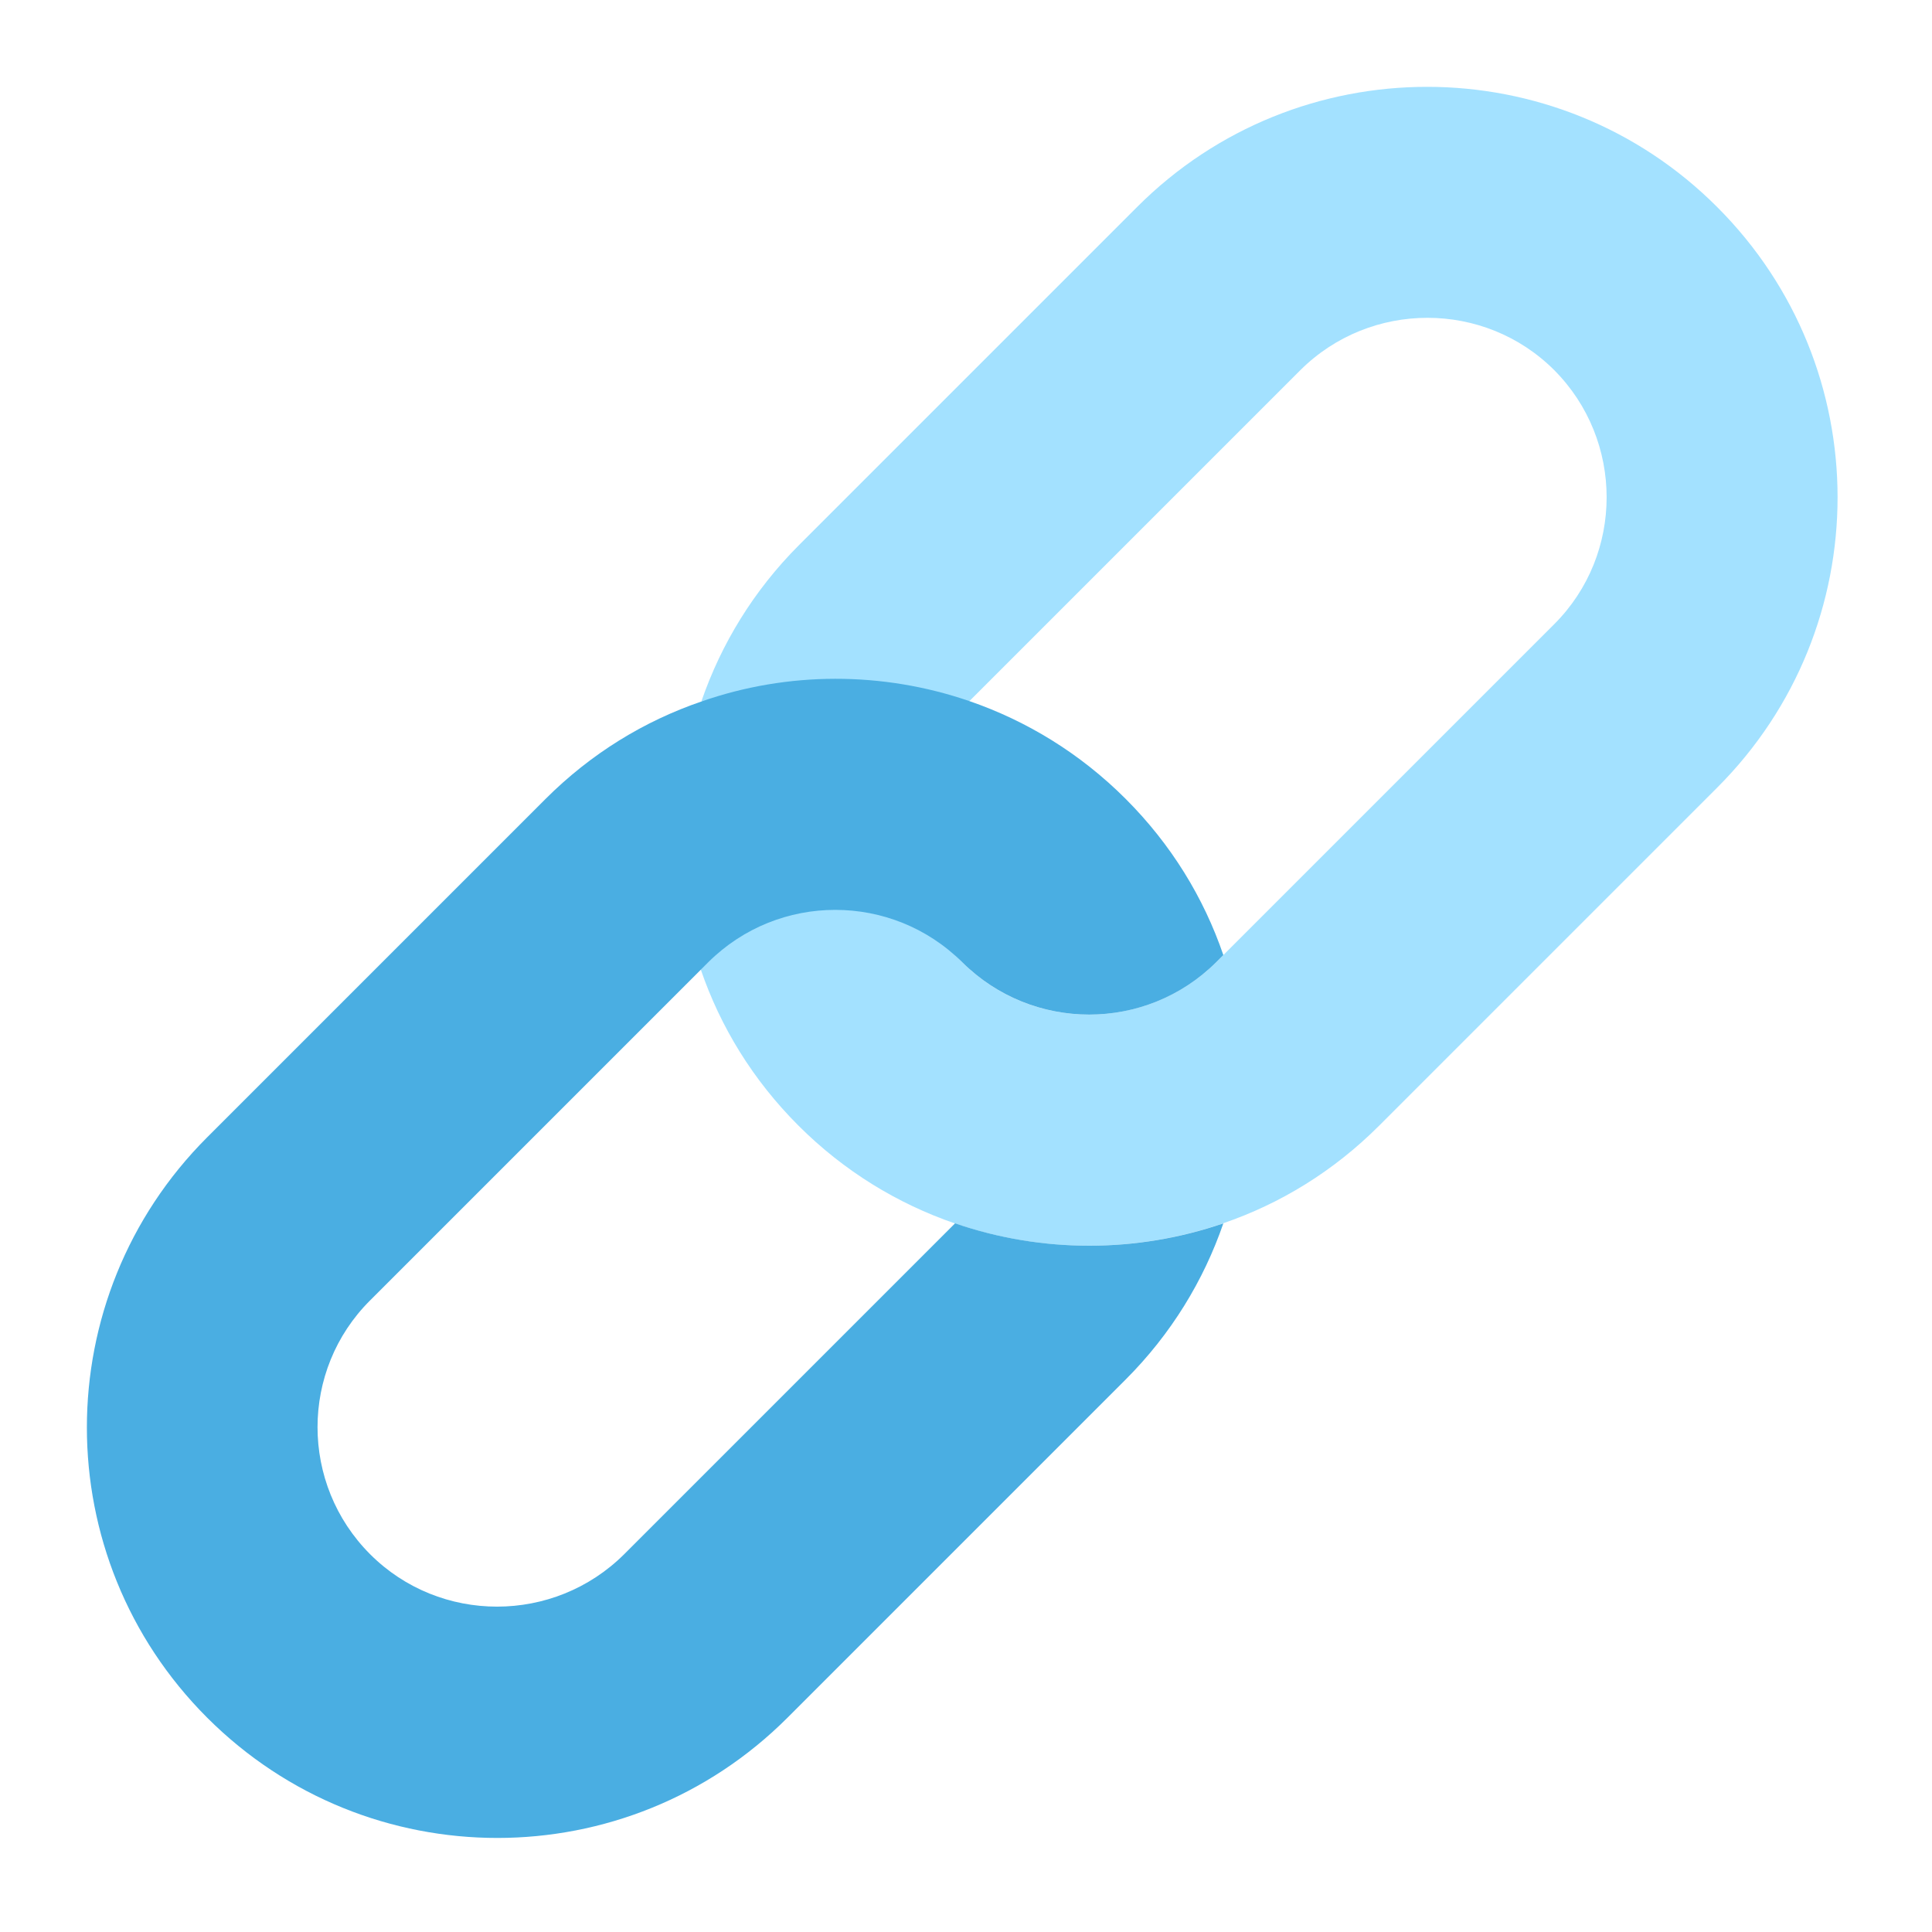
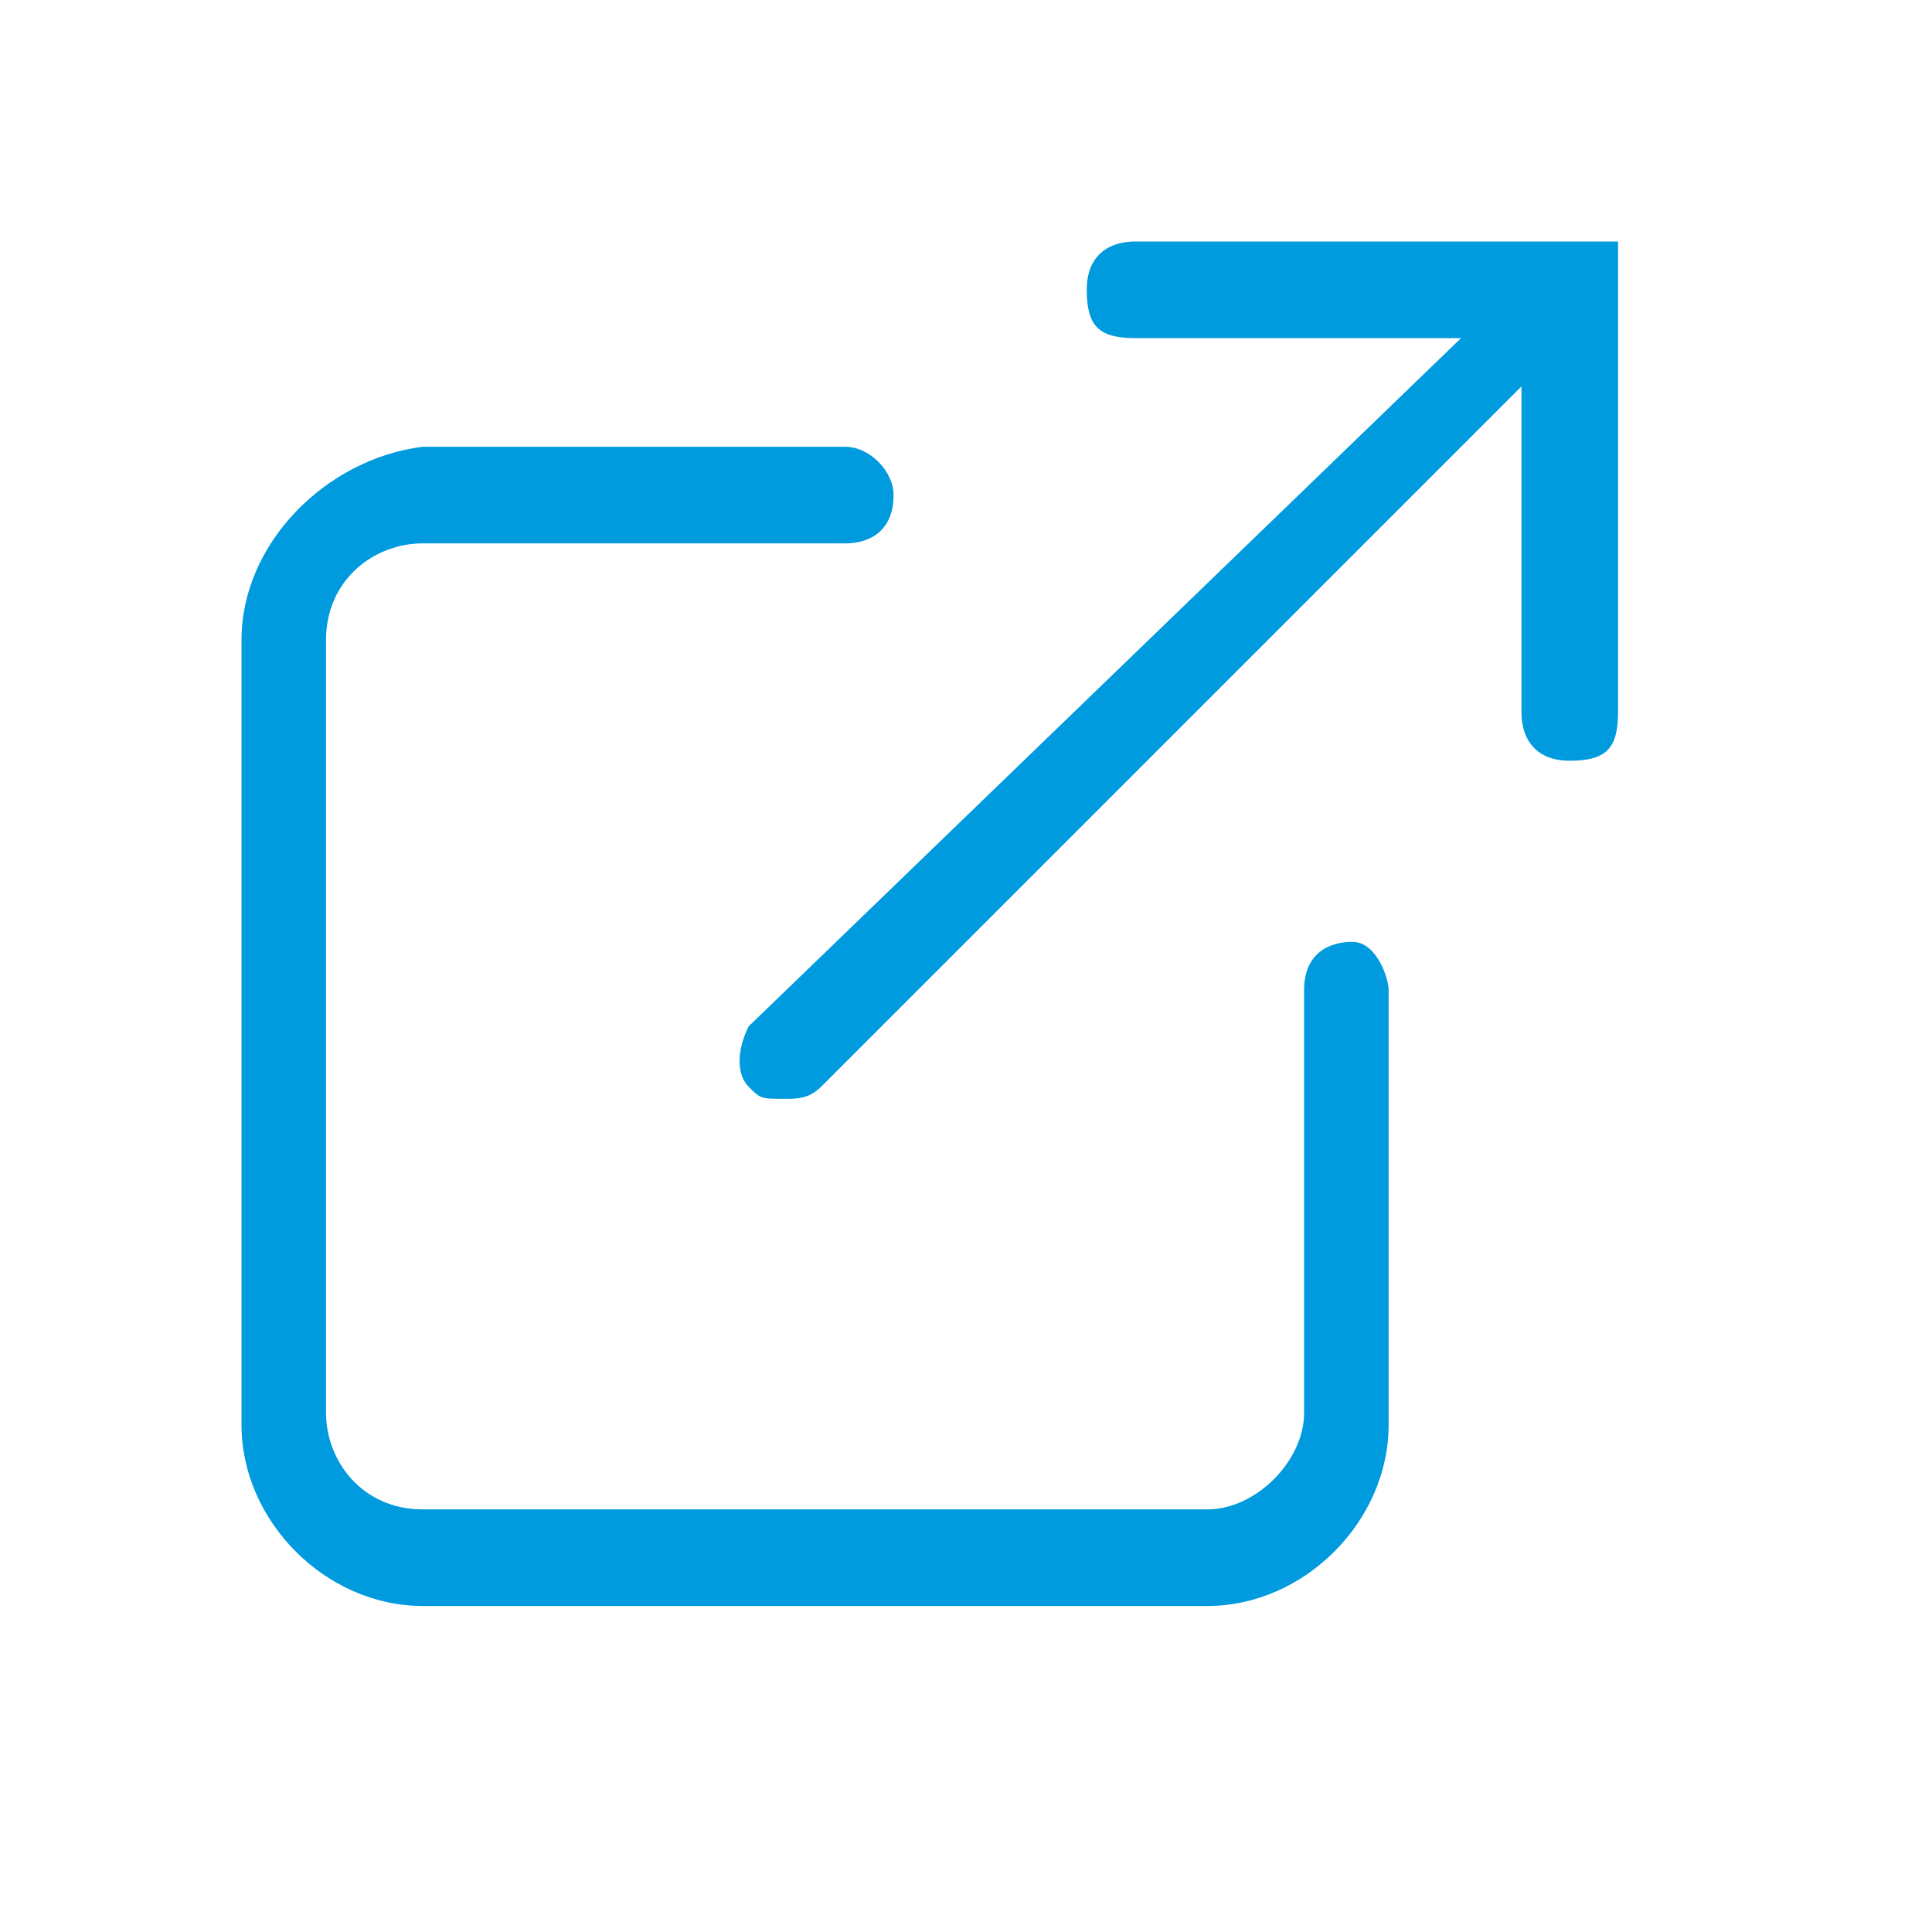
- <svg xmlns="http://www.w3.org/2000/svg" version="1.1" id="Layer_1" x="0px" y="0px" viewBox="0 0 512 512" style="enable-background:new 0 0 512 512;" xml:space="preserve">
+ <svg xmlns="http://www.w3.org/2000/svg" version="1.1" id="Layer_1" x="0px" y="0px" viewBox="0 0 16 16" style="enable-background:new 0 0 16 16;" xml:space="preserve">
  <style type="text/css">
- 	.st0{fill:#A3E1FF;}
- 	.st1{fill:#4AAEE2;}
+ 	.st0{fill:#009ADF;}
</style>
-   <path class="st0" d="M455.1,54.9c42.5,42.5,42.5,111.3,0,153.8l-89.6,89.6c-12.1,12.1-26.2,20.7-41.4,25.9c-23,7.9-48.1,7.9-71.1,0  c-15.1-5.2-29.3-13.8-41.4-25.9c-12.1-12.1-20.7-26.2-25.9-41.4l1.9-1.9c-1.9,1.9,33.6-34.3,33.6-34.3L255,255  c18.5,18.5,48.7,18.5,67.3,0l1.9-1.9l87.7-87.7c18.5-18.5,18.5-48.7,0-67.3c-18.5-18.5-48.7-18.5-67.3,0l-87.7,87.7l-35.5,14.5  l-35.5-14.5c5.2-15.1,13.8-29.3,25.9-41.4l89.6-89.6C343.8,12.4,412.7,12.4,455.1,54.9z" />
-   <path class="st1" d="M256.9,185.8c15.1,5.2,29.3,13.8,41.4,25.9c12.1,12.1,20.7,26.2,25.9,41.4l-1.9,1.9  c-18.6,18.5-48.7,18.5-67.3,0c-18.6-18.5-48.7-18.5-67.3,0l-1.9,1.9l-87.7,87.7c-18.6,18.5-18.6,48.7,0,67.3  c18.5,18.5,48.7,18.5,67.3,0l87.7-87.7c23,7.9,48.1,7.9,71.1,0c-5.2,15.1-13.8,29.3-25.9,41.4l-89.6,89.6  c-42.5,42.5-111.3,42.5-153.8,0c-42.5-42.5-42.5-111.3,0-153.8l89.6-89.6c12.1-12.1,26.2-20.7,41.4-25.9  C208.8,177.9,233.9,177.9,256.9,185.8z" />
+   <g>
+     <path class="st0" d="M11.2,7.8c-0.2,0-0.4,0.1-0.4,0.4v3.5c0,0.4-0.4,0.8-0.8,0.8H3.5c-0.5,0-0.8-0.4-0.8-0.8V5.3   c0-0.5,0.4-0.8,0.8-0.8h3.5c0.2,0,0.4-0.1,0.4-0.4c0-0.2-0.2-0.4-0.4-0.4H3.5C2.7,3.8,2,4.5,2,5.3v6.5c0,0.8,0.7,1.5,1.5,1.5H10   c0.8,0,1.5-0.7,1.5-1.5V8.2C11.5,8.1,11.4,7.8,11.2,7.8z" />
+     <path class="st0" d="M9.4,2C9.2,2,9,2.1,9,2.4s0.1,0.4,0.4,0.4h2.7L6.2,8.5C6.1,8.7,6.1,8.9,6.2,9c0.1,0.1,0.1,0.1,0.3,0.1   c0.1,0,0.2,0,0.3-0.1l5.8-5.8v2.7c0,0.2,0.1,0.4,0.4,0.4s0.4-0.1,0.4-0.4V2H9.4z" />
+   </g>
</svg>
